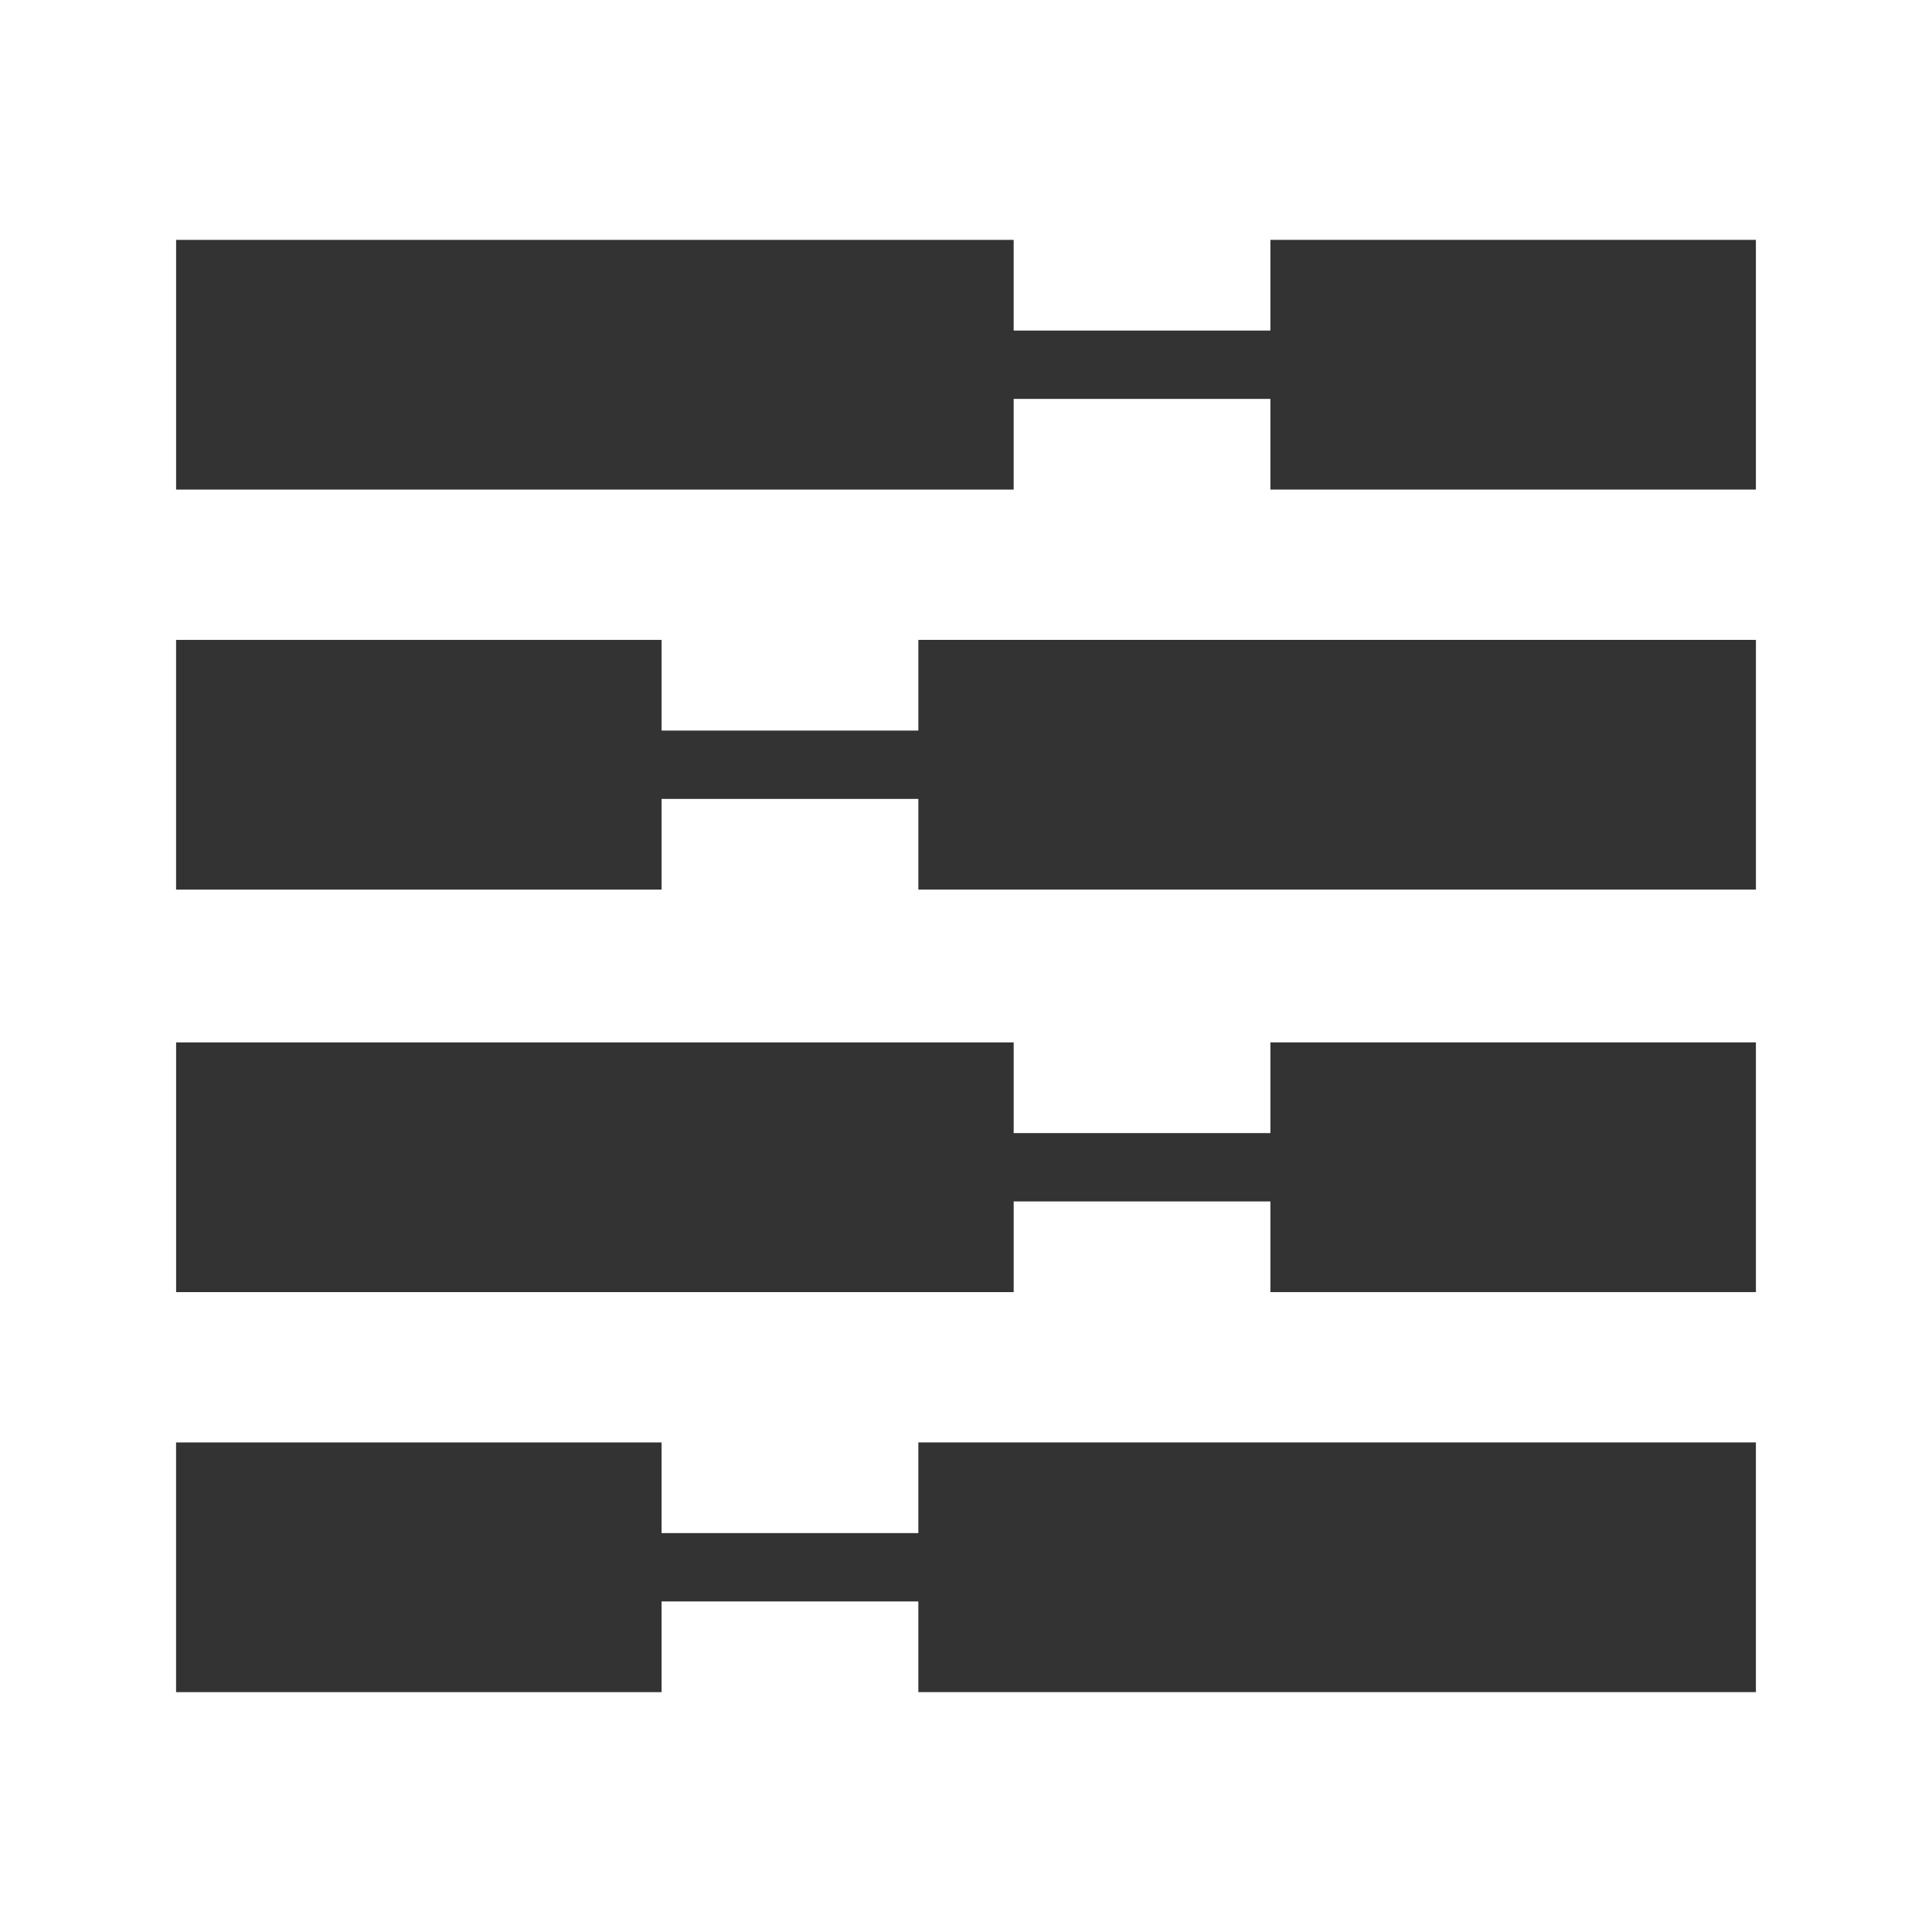
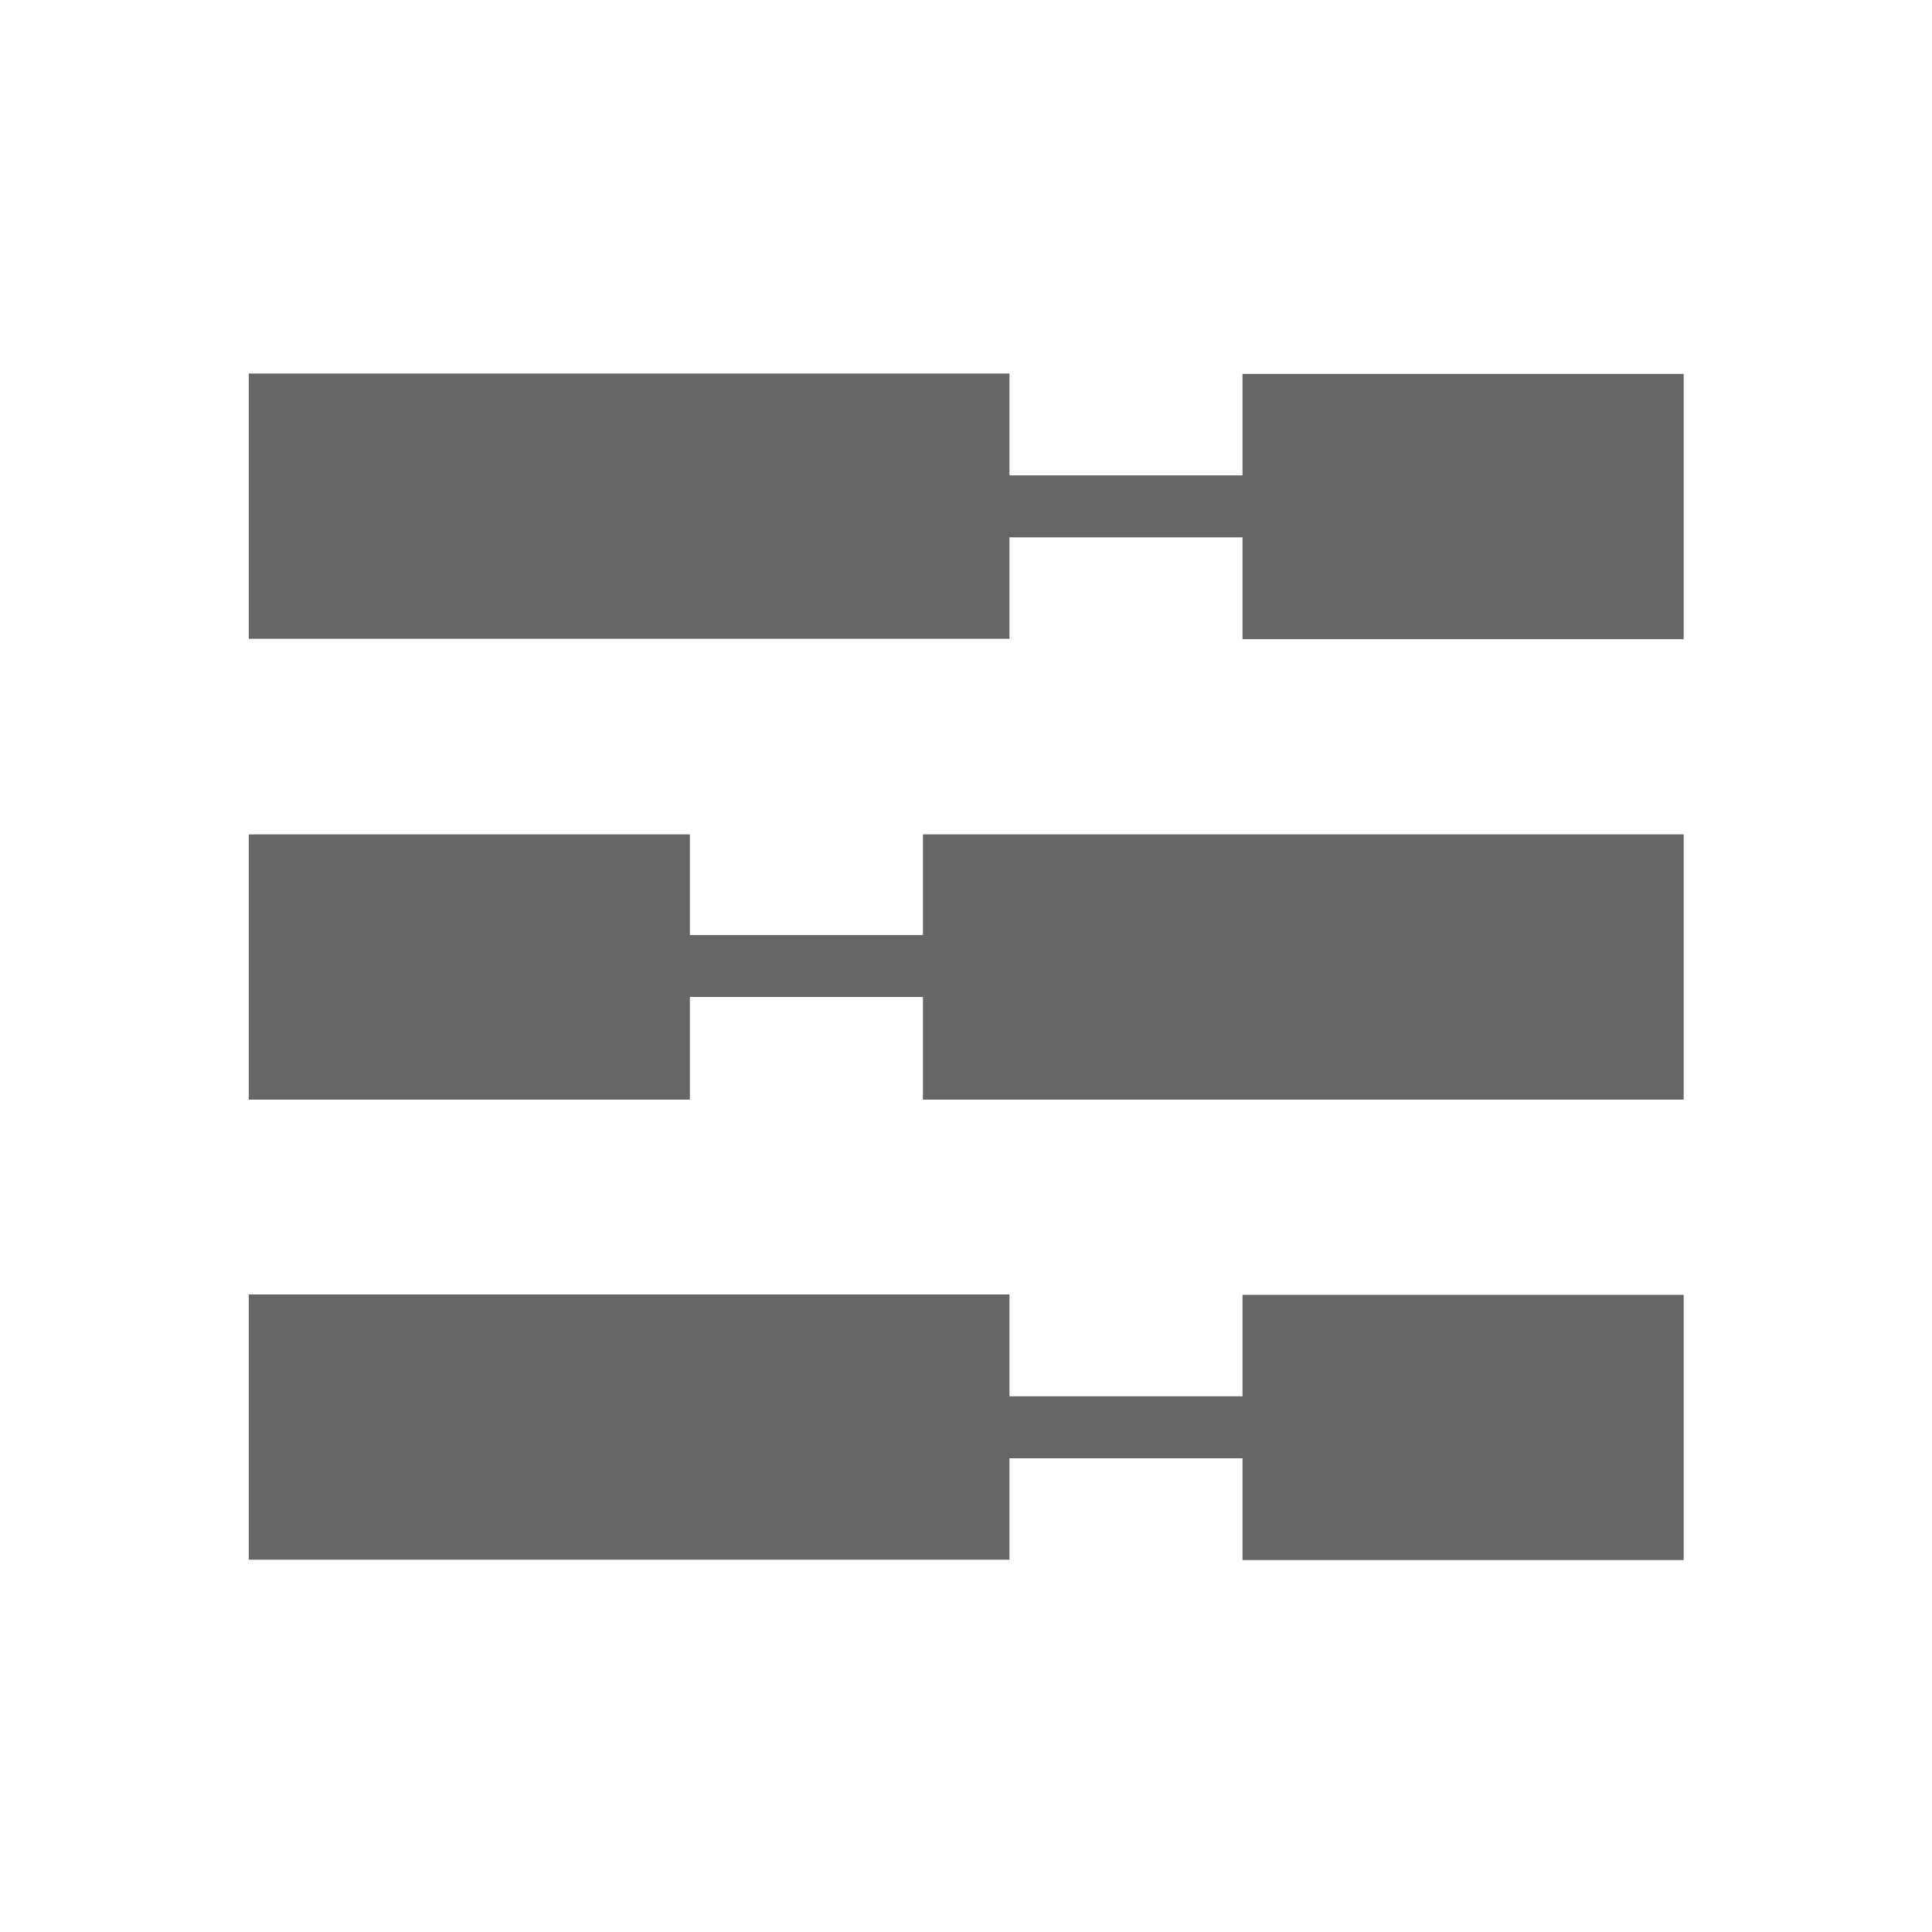
- <svg xmlns="http://www.w3.org/2000/svg" version="1.1" id="Layer_1" x="0px" y="0px" viewBox="33.5 -68.5 48 48" enable-background="new 33.5 -68.5 48 48" xml:space="preserve">
+ <svg xmlns="http://www.w3.org/2000/svg" id="Layer_1" viewBox="0 0 48 48">
+   <defs>
+     <style>.cls-1{fill:#666;}</style>
+   </defs>
+   <rect class="cls-1" x="12.33" y="3.13" width="6.59" height="18.9" transform="translate(28.21 -3.05) rotate(90)" />
+   <rect class="cls-1" x="33.06" y="7.1" width="6.59" height="10.96" transform="translate(48.93 -23.77) rotate(90)" />
+   <rect class="cls-1" x="27.11" y="8.16" width="1.54" height="8.84" transform="translate(40.46 -15.3) rotate(90)" />
  <g>
-     <rect x="45.178" y="-69.843" transform="matrix(7.065974e-11 1 -1 7.065974e-11 -11.1589 -107.7182)" fill="#333333" width="6.204" height="20.809" />
-     <rect x="67.992" y="-65.469" transform="matrix(7.065974e-11 1 -1 7.065974e-11 11.6556 -130.5327)" fill="#333333" width="6.204" height="12.062" />
-     <rect x="60.331" y="-64.303" transform="matrix(7.069971e-11 1 -1 7.069971e-11 1.7411 -120.6183)" fill="#333333" width="1.698" height="9.728" />
-     <g>
-       <rect x="63.618" y="-59.905" transform="matrix(-1.158124e-10 1 -1 -1.158124e-10 17.2204 -116.2204)" fill="#333333" width="6.204" height="20.809" />
-       <rect x="40.804" y="-55.531" transform="matrix(-1.158124e-10 1 -1 -1.158124e-10 -5.5941 -93.4059)" fill="#333333" width="6.204" height="12.062" />
-       <rect x="52.971" y="-54.364" transform="matrix(-1.156907e-10 1 -1 -1.156907e-10 4.3203 -103.3203)" fill="#333333" width="1.698" height="9.728" />
-     </g>
-     <rect x="45.178" y="-49.905" transform="matrix(7.065974e-11 1 -1 7.065974e-11 8.7796 -87.7796)" fill="#333333" width="6.204" height="20.809" />
-     <rect x="67.992" y="-45.531" transform="matrix(7.065974e-11 1 -1 7.065974e-11 31.5941 -110.5941)" fill="#333333" width="6.204" height="12.062" />
-     <rect x="60.331" y="-44.364" transform="matrix(7.069971e-11 1 -1 7.069971e-11 21.6797 -100.6797)" fill="#333333" width="1.698" height="9.728" />
-     <g>
-       <rect x="63.618" y="-39.966" transform="matrix(-1.158124e-10 1 -1 -1.158124e-10 37.1589 -96.2818)" fill="#333333" width="6.204" height="20.809" />
-       <rect x="40.804" y="-35.592" transform="matrix(-1.158124e-10 1 -1 -1.158124e-10 14.3444 -73.4673)" fill="#333333" width="6.204" height="12.062" />
-       <rect x="52.971" y="-34.425" transform="matrix(-1.156907e-10 1 -1 -1.156907e-10 24.2589 -83.3817)" fill="#333333" width="1.698" height="9.728" />
-     </g>
+     <rect class="cls-1" x="29.09" y="14.57" width="6.59" height="18.9" transform="translate(56.4 -8.36) rotate(90)" />
+     <rect class="cls-1" x="8.36" y="18.54" width="6.59" height="10.96" transform="translate(35.68 12.37) rotate(90)" />
  </g>
+   <rect class="cls-1" x="19.4" y="19.58" width="1.54" height="8.84" transform="translate(44.17 3.83) rotate(90)" />
+   <rect class="cls-1" x="12.33" y="26.01" width="6.59" height="18.9" transform="translate(51.09 19.83) rotate(90)" />
+   <rect class="cls-1" x="33.06" y="29.98" width="6.59" height="10.96" transform="translate(71.81 -.89) rotate(90)" />
+   <rect class="cls-1" x="27.06" y="31.04" width="1.54" height="8.84" transform="translate(63.3 7.63) rotate(90)" />
</svg>
